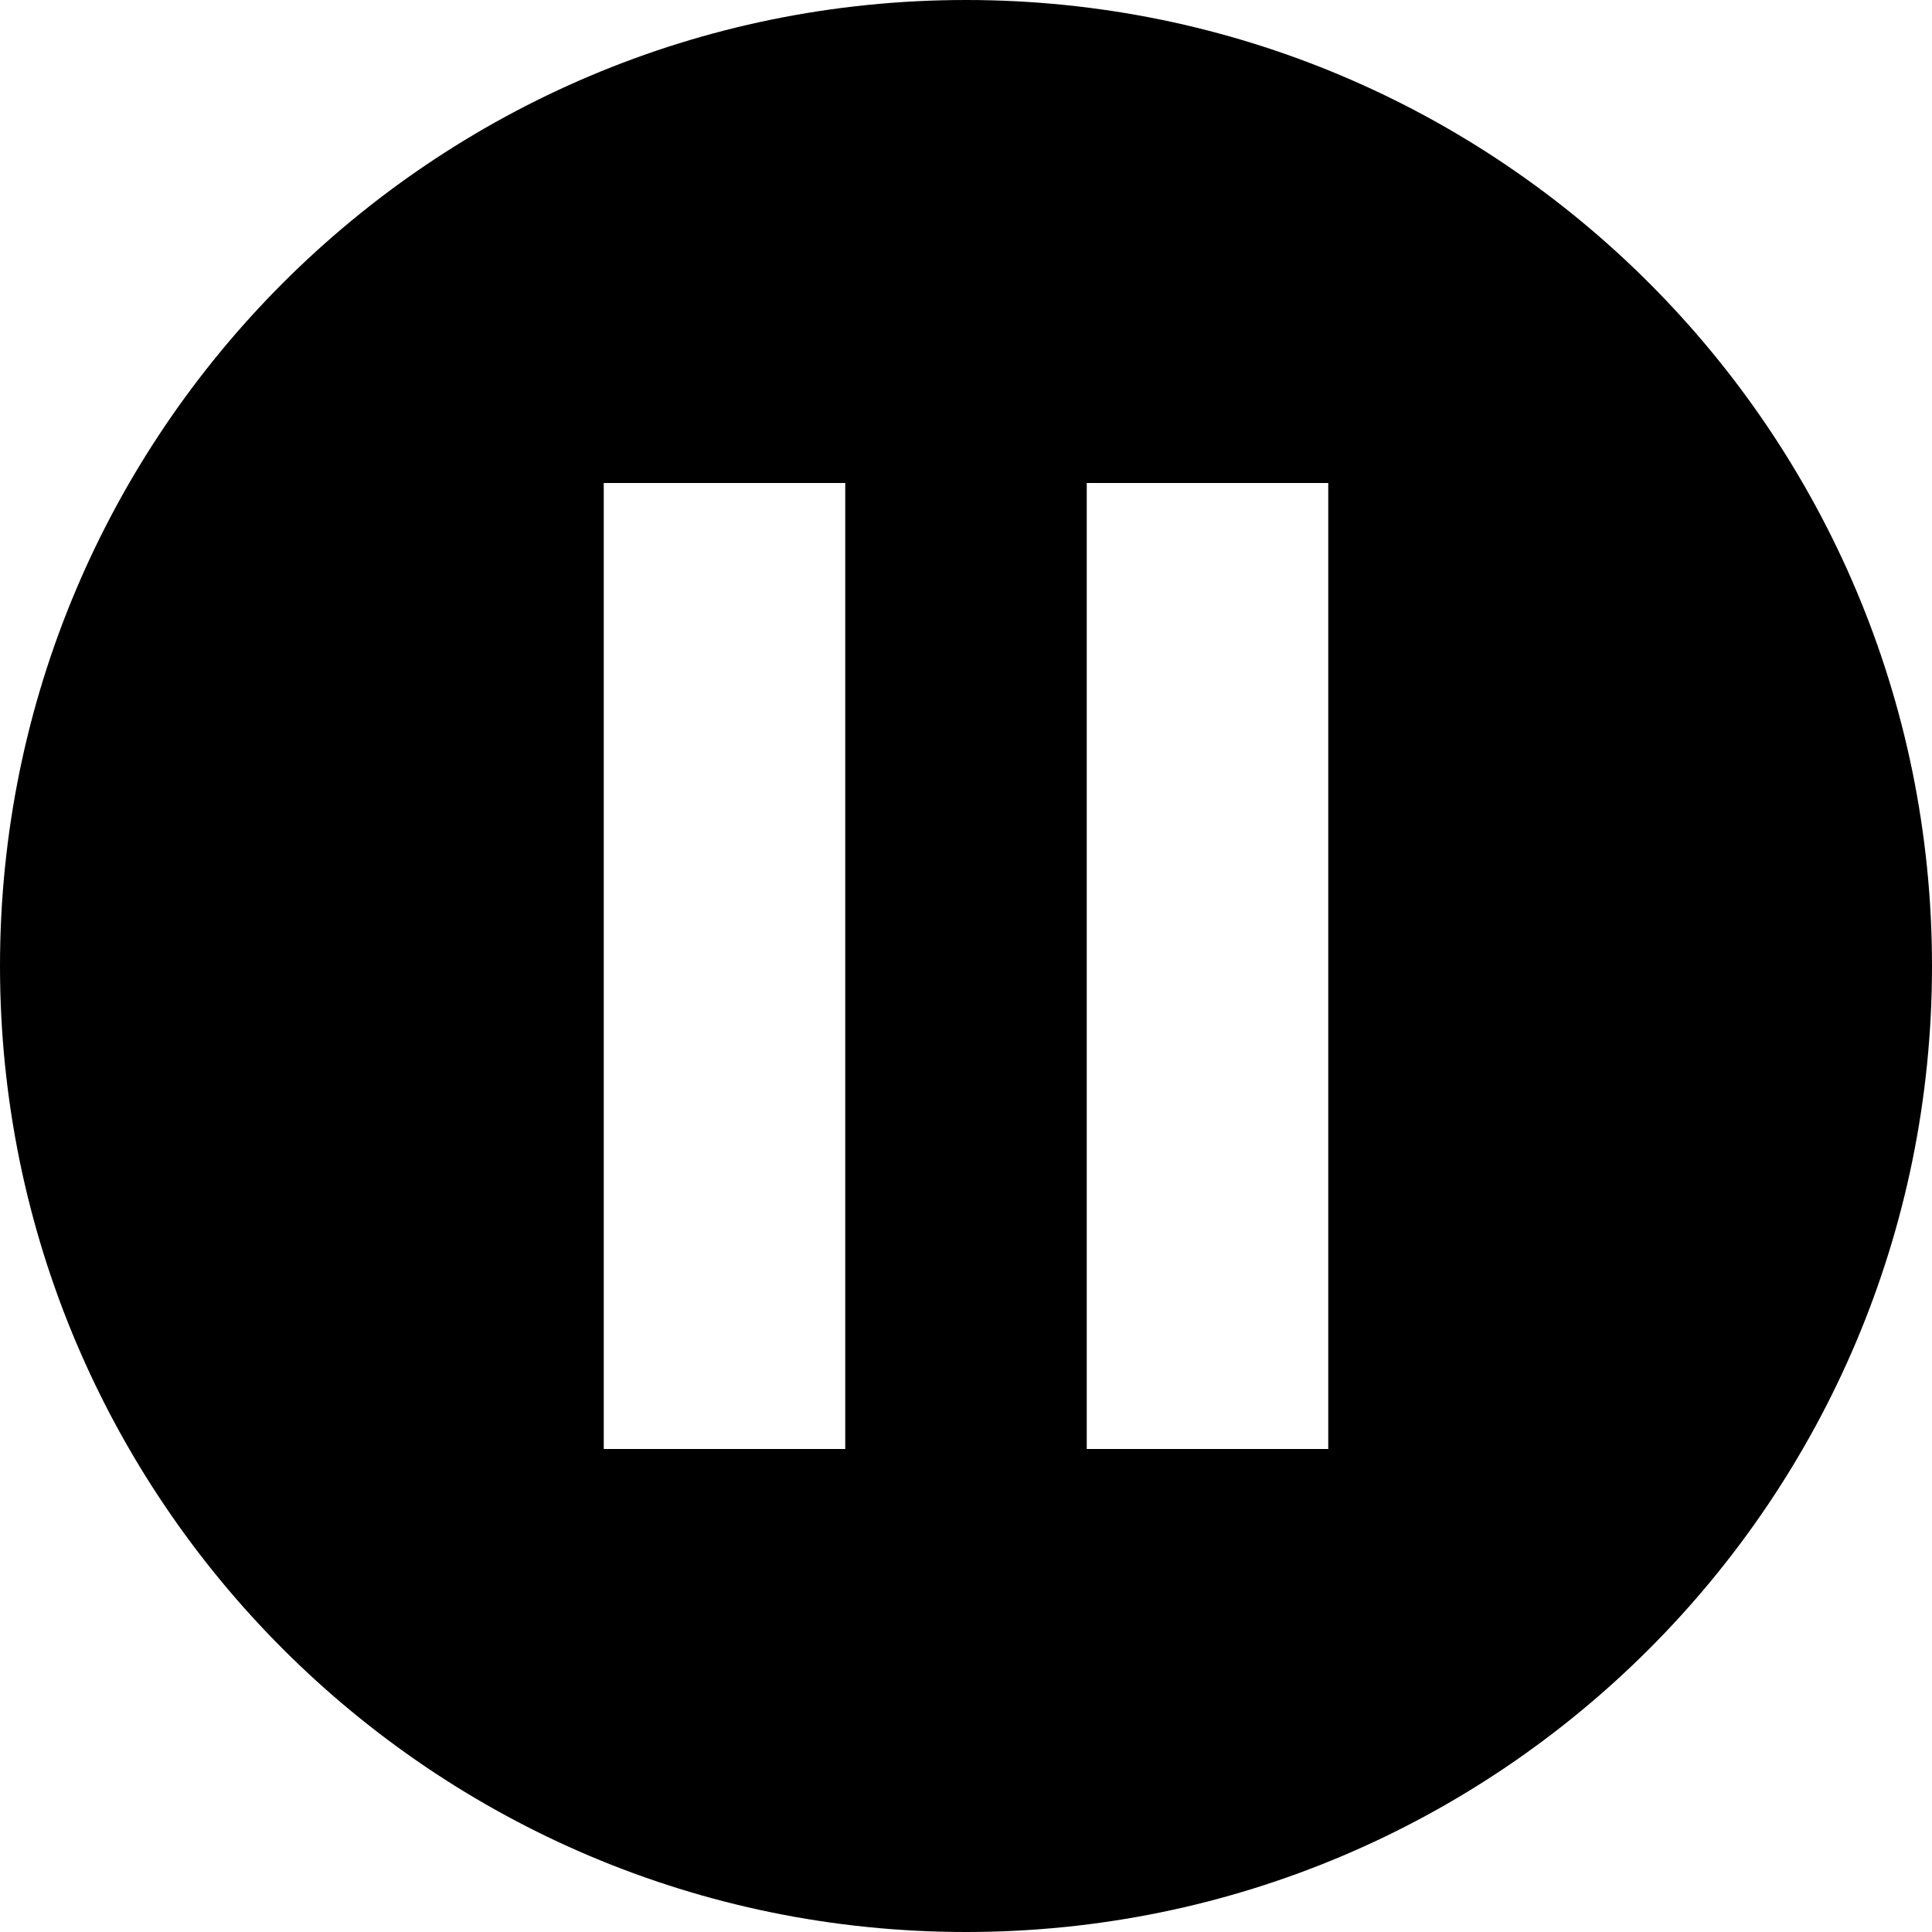
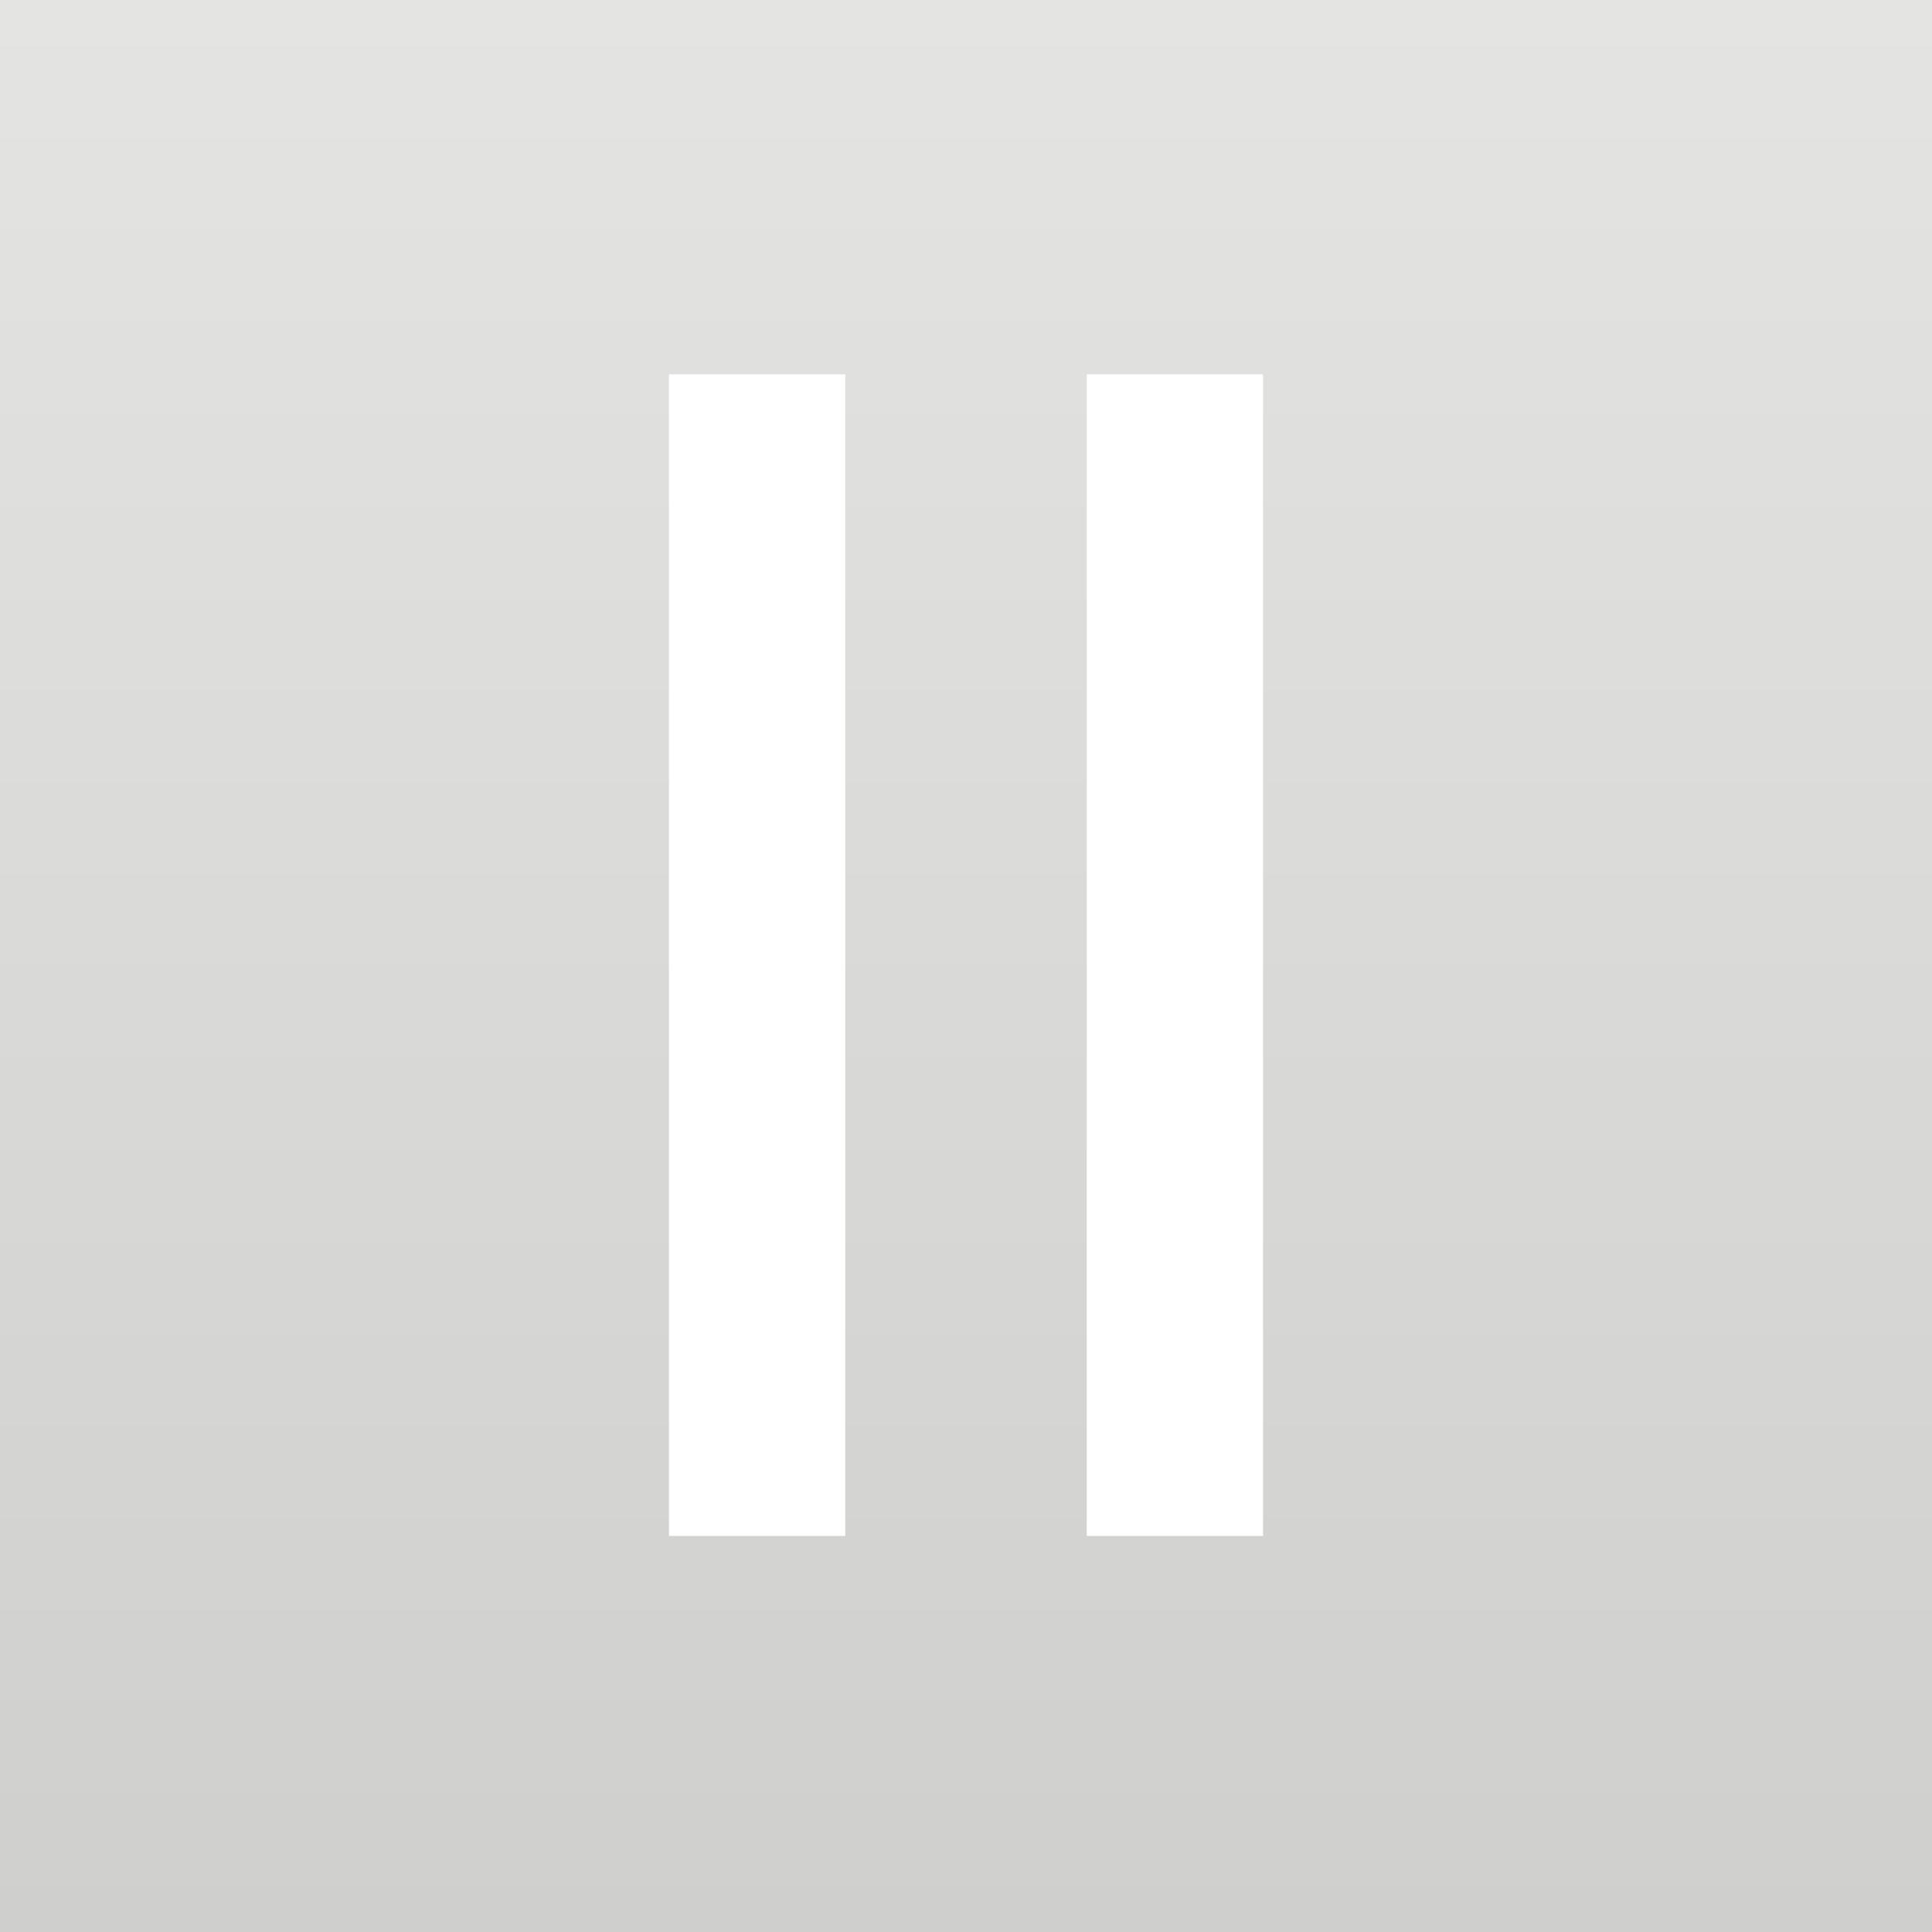
- <svg xmlns="http://www.w3.org/2000/svg" height="16px" version="1.1" viewBox="0 0 16 16" width="16px">
-   <defs />
-   <g fill="none" fill-rule="evenodd" id="Icons with numbers" stroke="none" stroke-width="1">
-     <g fill="#000000" id="Group" transform="translate(-288, -528)">
-       <path d="M296,544 C291.582,544 288,540.418 288,536 C288,531.582 291.582,528 296,528 C300.418,528 304,531.582 304,536 C304,540.418 300.418,544 296,544 L296,544 Z M299,532 L297,532 L297,536 L297,540 L299,540 L299,532 L299,532 Z M295,532 L293,532 L293,536 L293,540 L295,540 L295,532 L295,532 Z M295,532" id="Shape copy 3" />
-     </g>
-   </g>
+ <svg xmlns="http://www.w3.org/2000/svg" version="1.1" id="Layer_1" x="0px" y="0px" viewBox="0 0 80 80" enable-background="new 0 0 80 80" xml:space="preserve">
+   <linearGradient id="SVGID_1_" gradientUnits="userSpaceOnUse" x1="40" y1="-1.795343e-09" x2="40" y2="80">
+     <stop offset="0" style="stop-color:#E4E4E3" />
+     <stop offset="1" style="stop-color:#CFCFCE" />
+   </linearGradient>
+   <path fill="url(#SVGID_1_)" d="M0,0v80h80V0H0z M35,63.6h-7.3V15.5H35V63.6z M52.4,63.6H45V15.5h7.3V63.6z" />
</svg>
